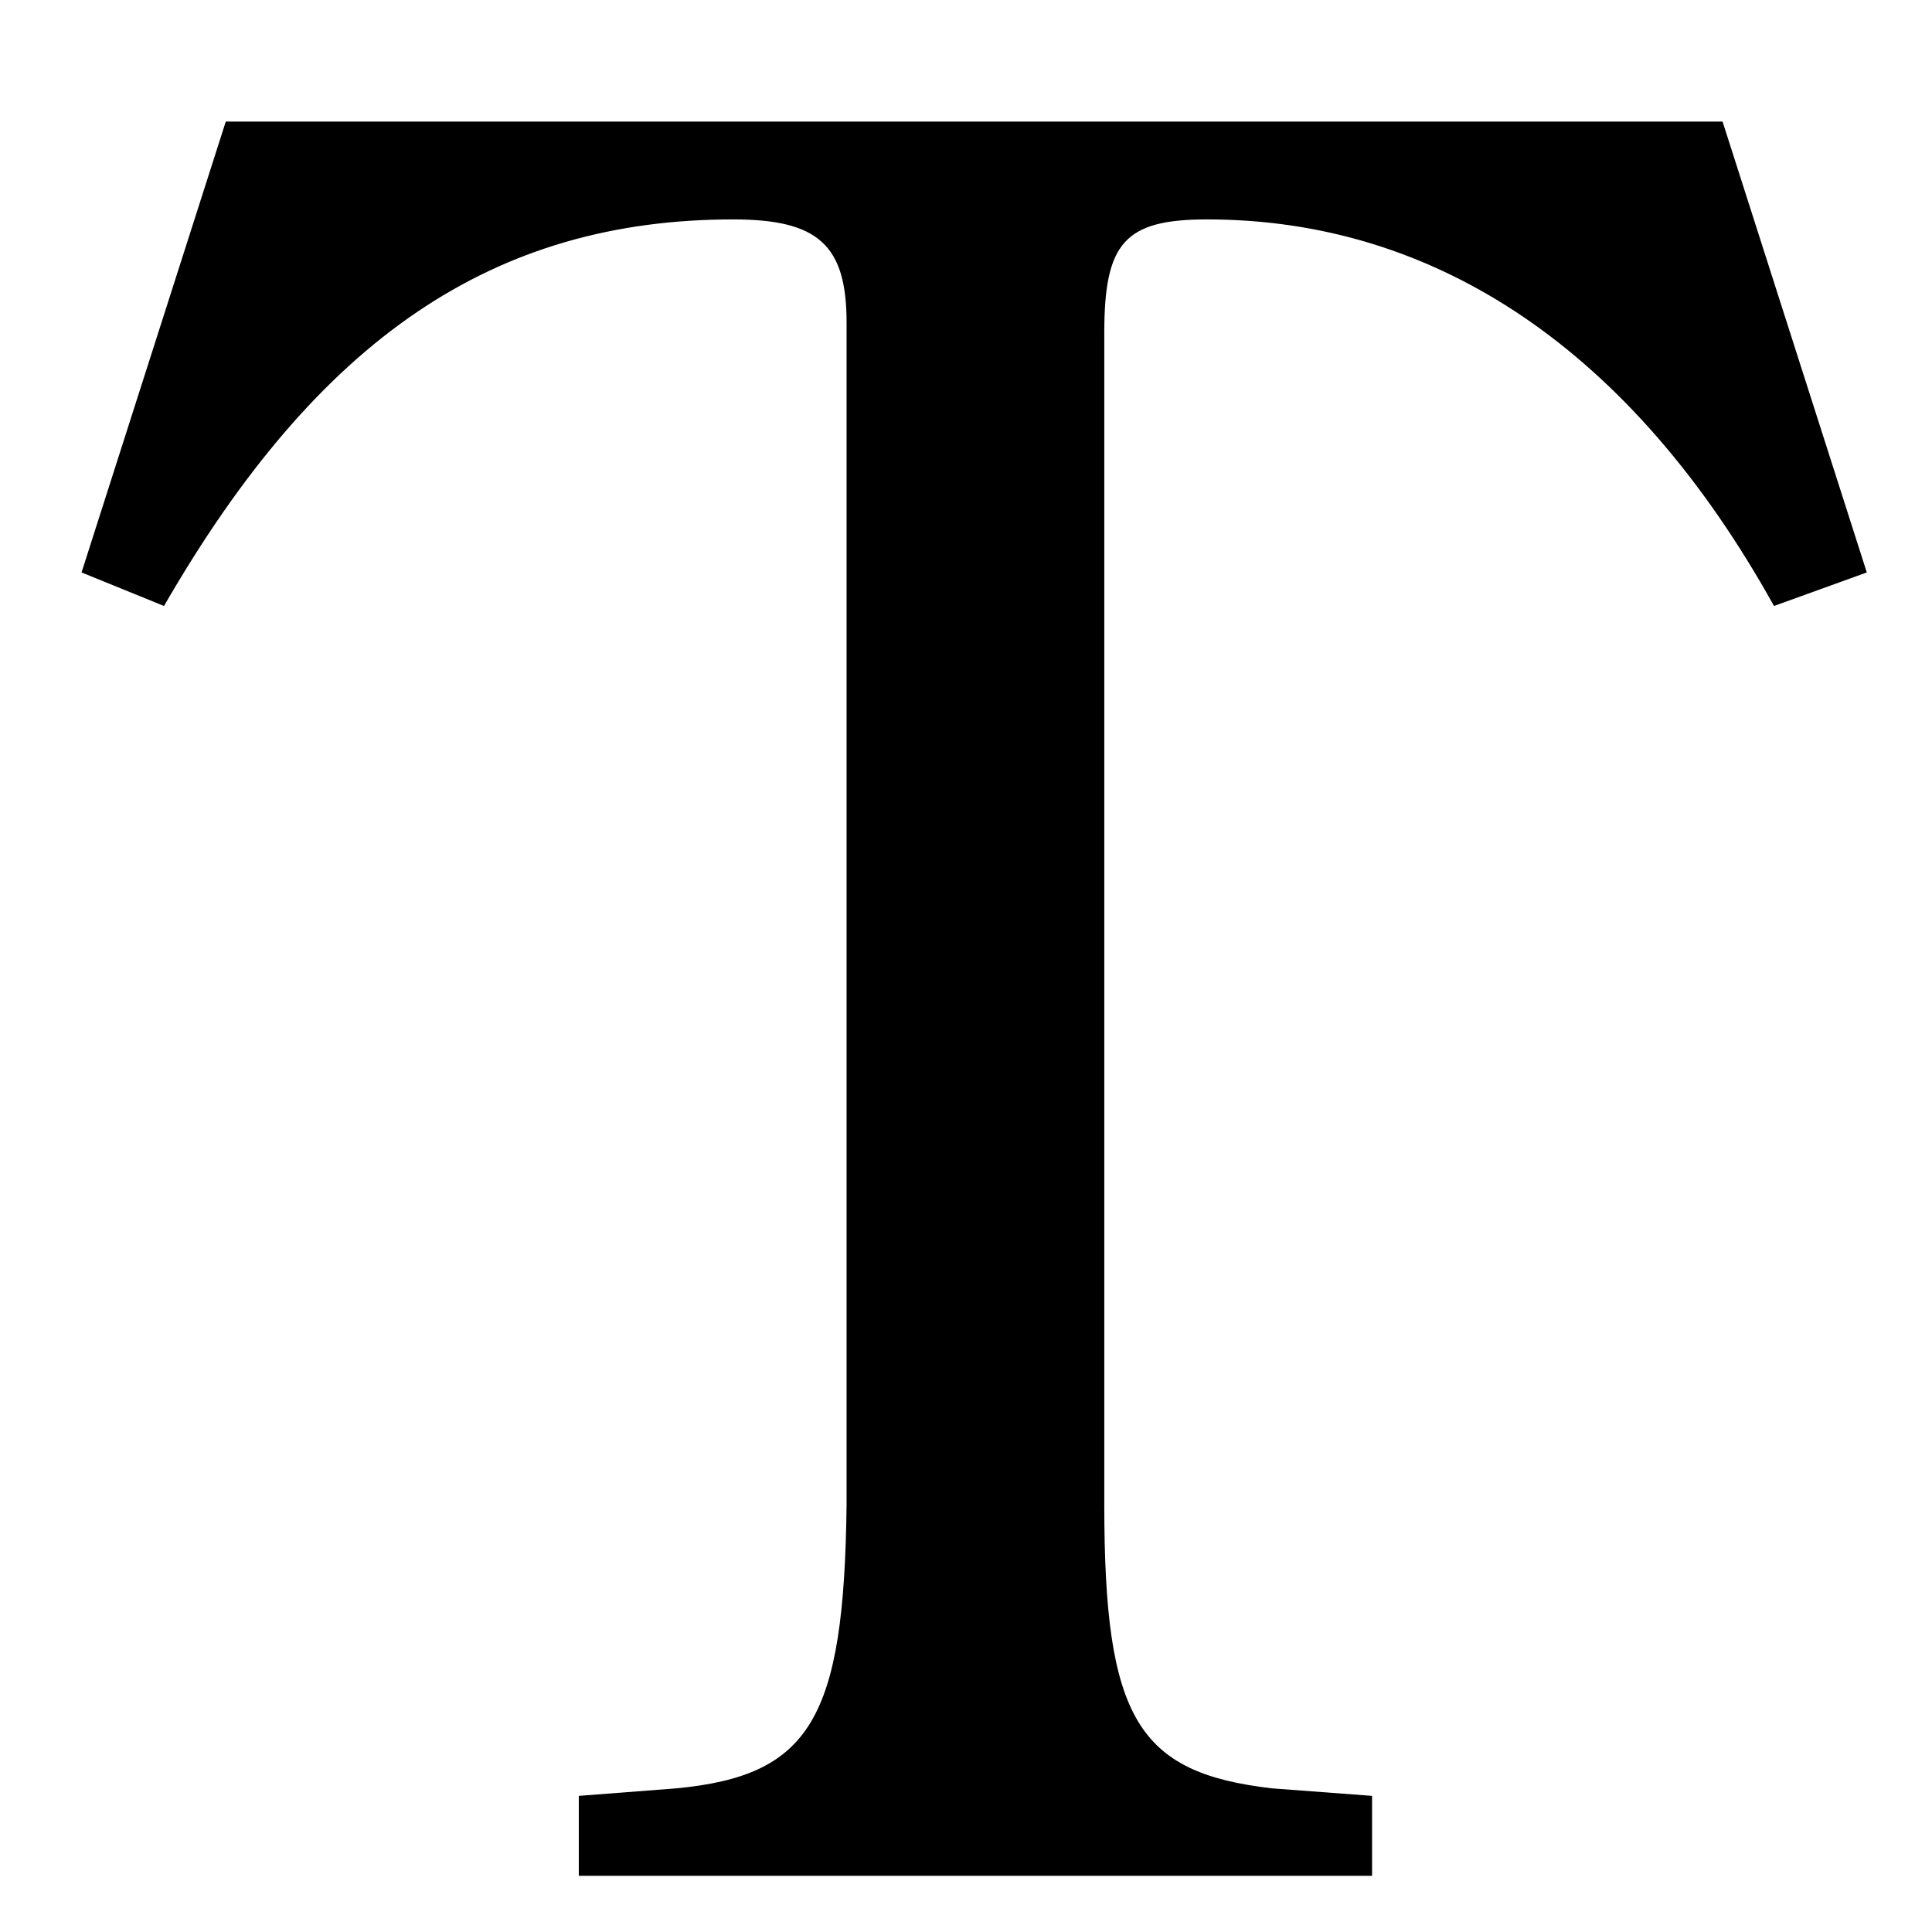
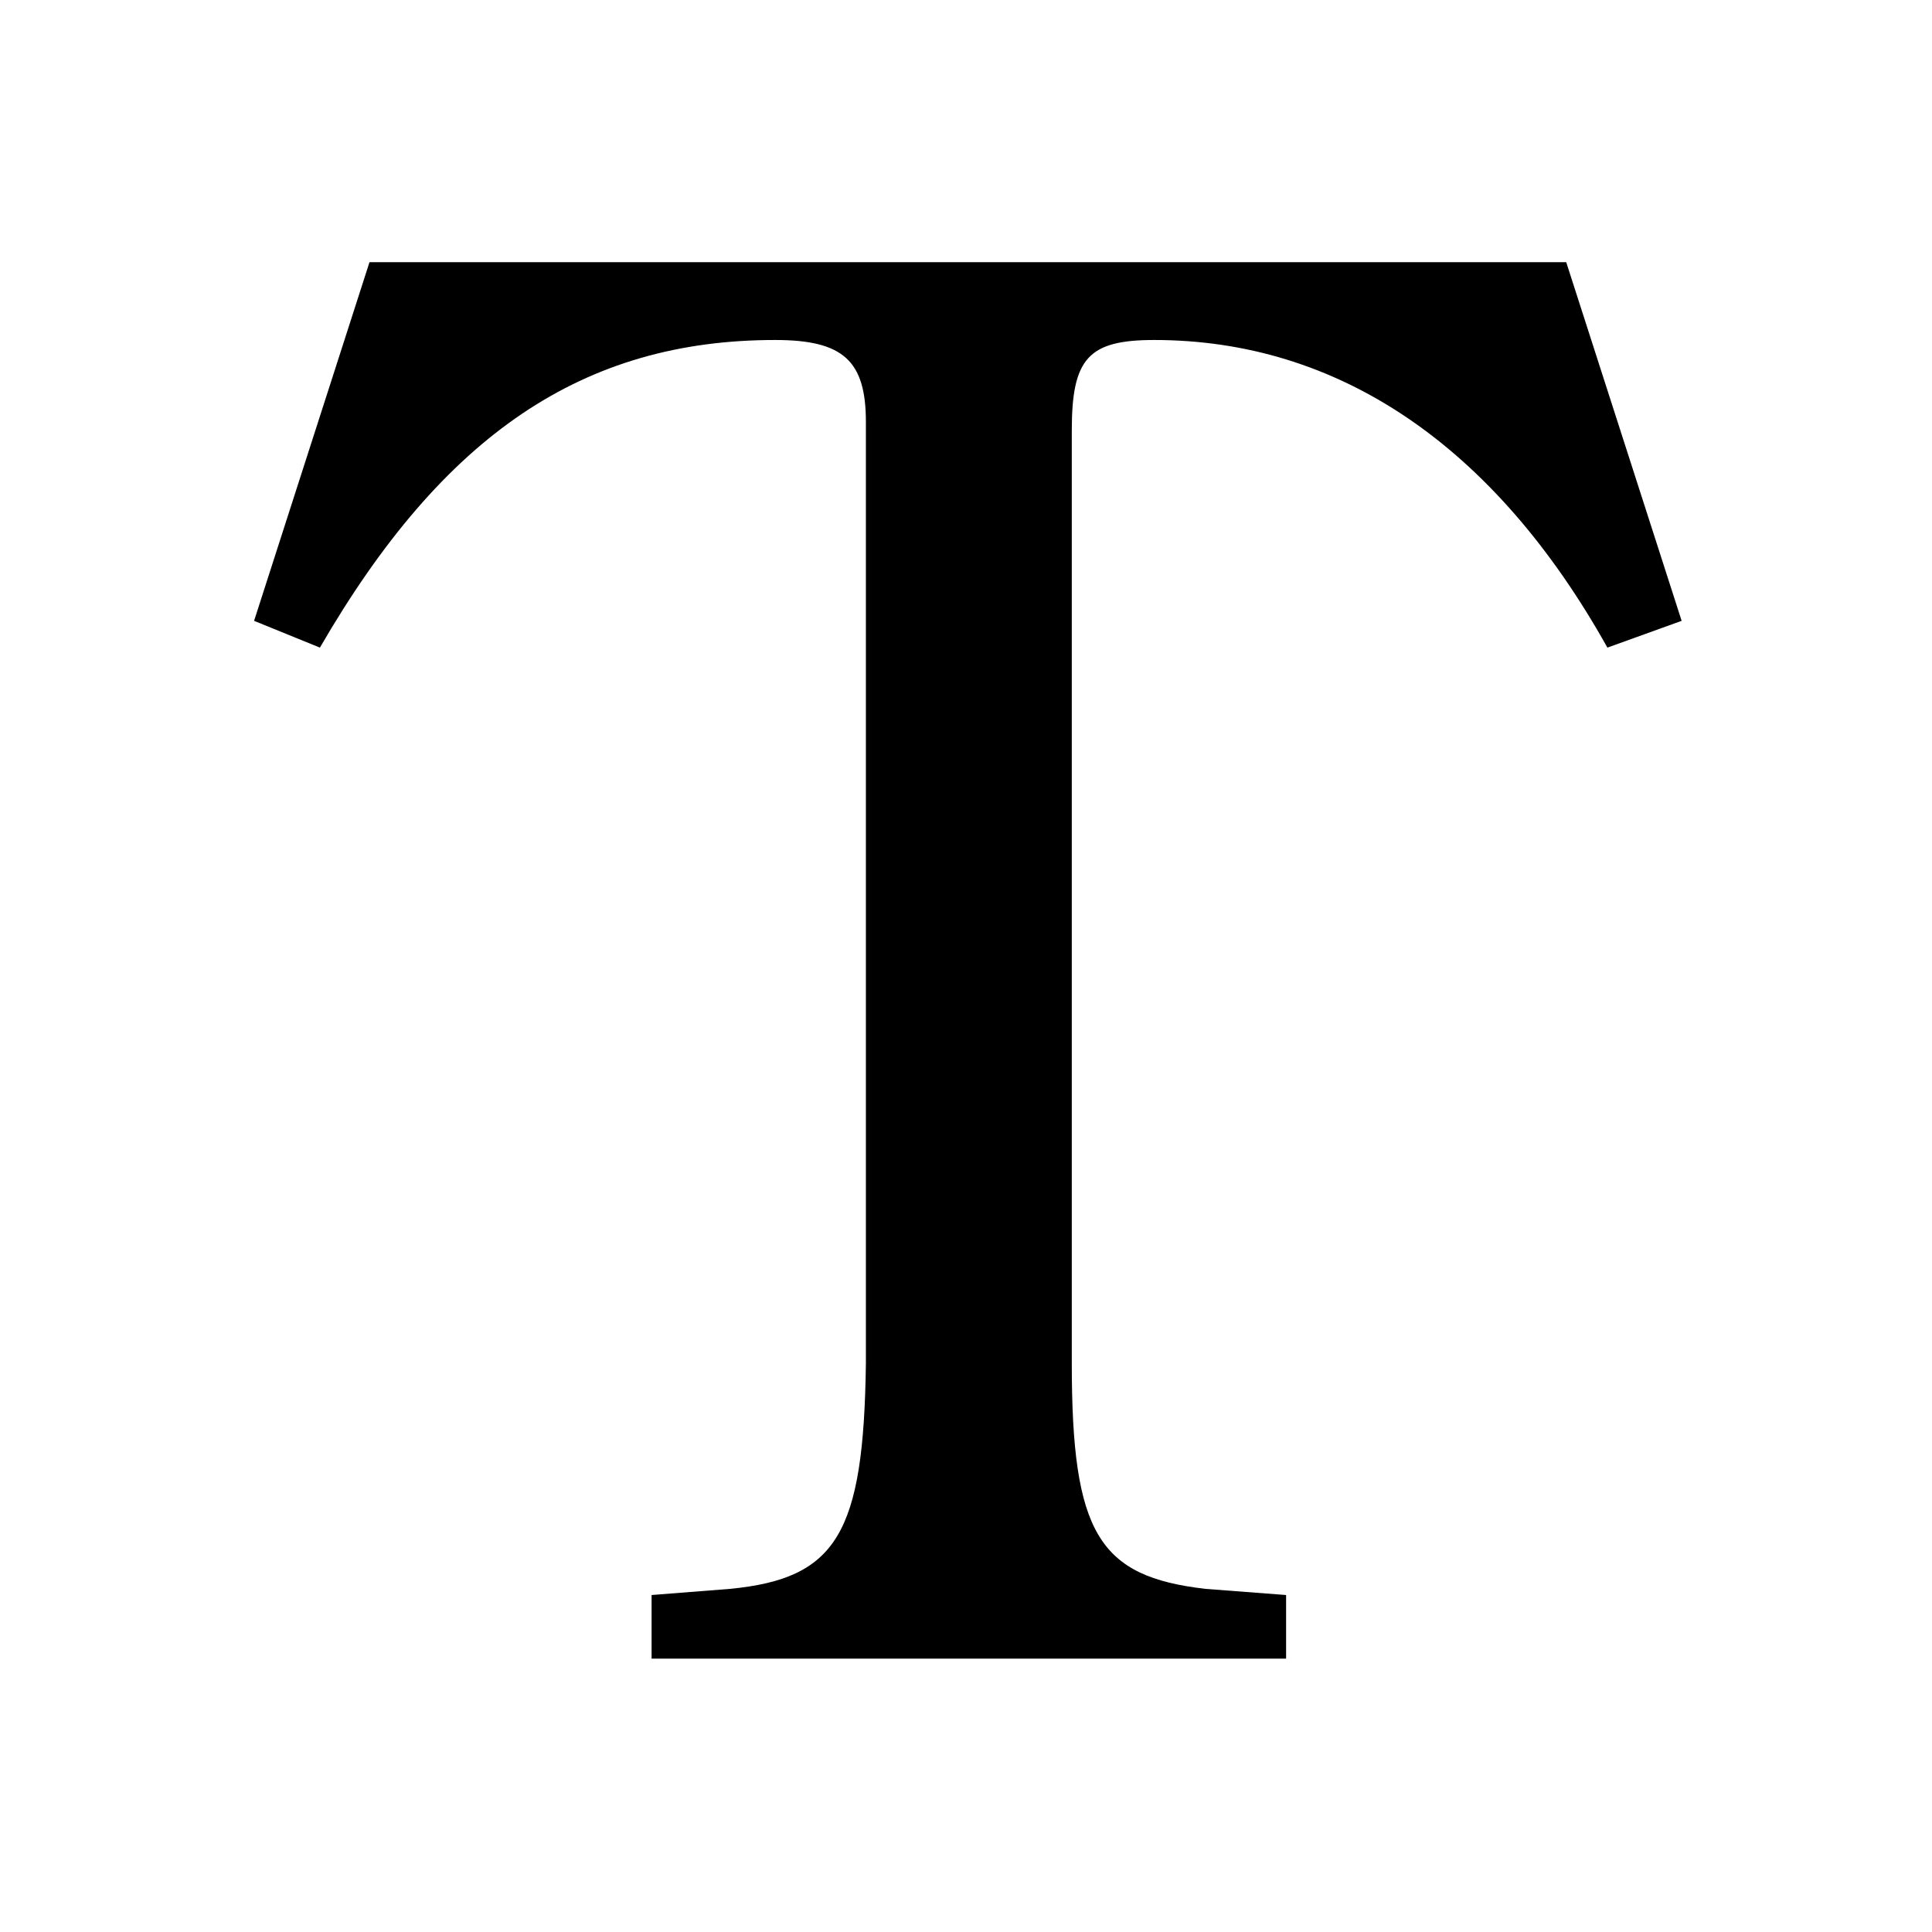
<svg xmlns="http://www.w3.org/2000/svg" width="108" height="108" id="svg2" version="1.1">
  <defs id="defs4" />
  <g id="layer1" transform="translate(0,-944.3597)">
-     <text xml:space="preserve" style="font-size:40px;font-style:normal;font-weight:normal;line-height:125%;letter-spacing:0px;word-spacing:0px;fill:#000000;fill-opacity:1;stroke:none;font-family:Sans" x="9.888" y="1049.221" id="text2985">
-       <tspan id="tspan2987" x="9.888" y="1049.221" style="font-size:144px;font-style:normal;font-variant:normal;font-weight:normal;font-stretch:normal;font-family:URW Bookman L;-inkscape-font-specification:URW Bookman L">T</tspan>
+     <text xml:space="preserve" style="font-size:31.913px;font-style:normal;font-weight:normal;line-height:125%;letter-spacing:0px;word-spacing:0px;fill:#000000;fill-opacity:1;stroke:none;font-family:Sans" x="18.422" y="1039.377" id="text2985" transform="scale(1.002216,0.9977892)">
+       <tspan id="tspan2987" x="18.422" y="1039.377" style="font-size:114.885px;font-style:normal;font-variant:normal;font-weight:normal;font-stretch:normal;font-family:URW Bookman L;-inkscape-font-specification:URW Bookman L">T</tspan>
    </text>
  </g>
</svg>
